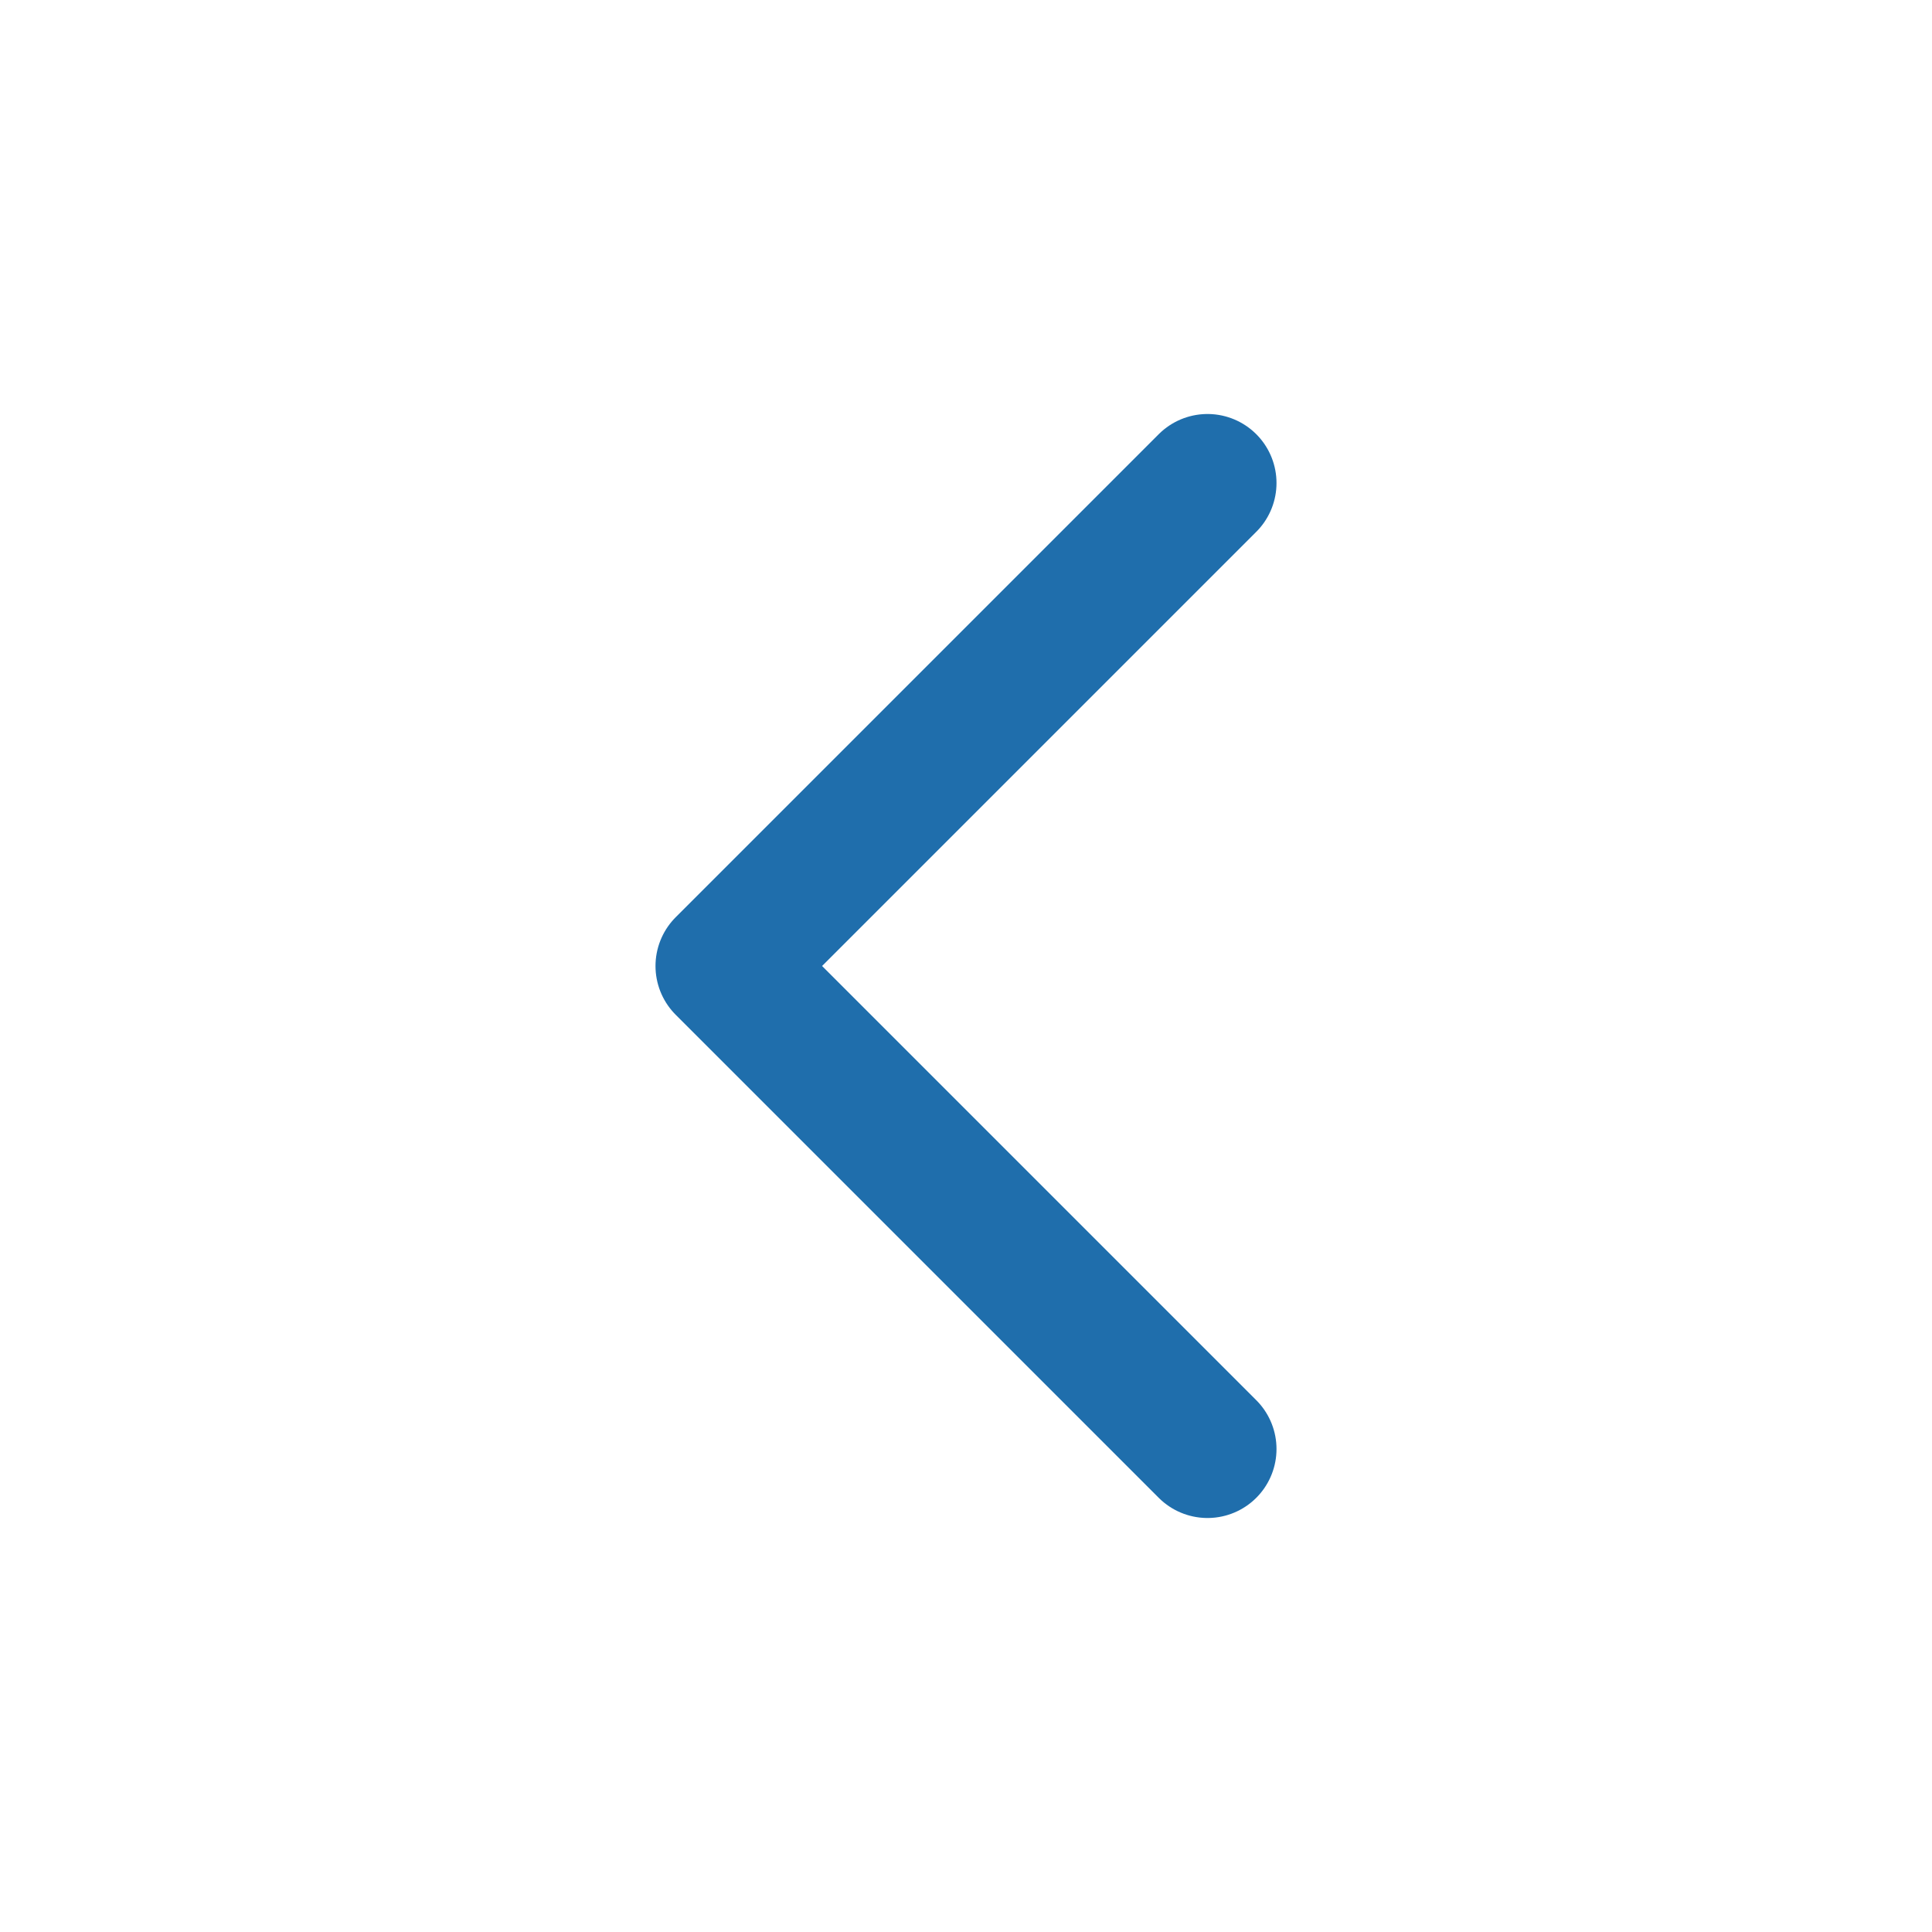
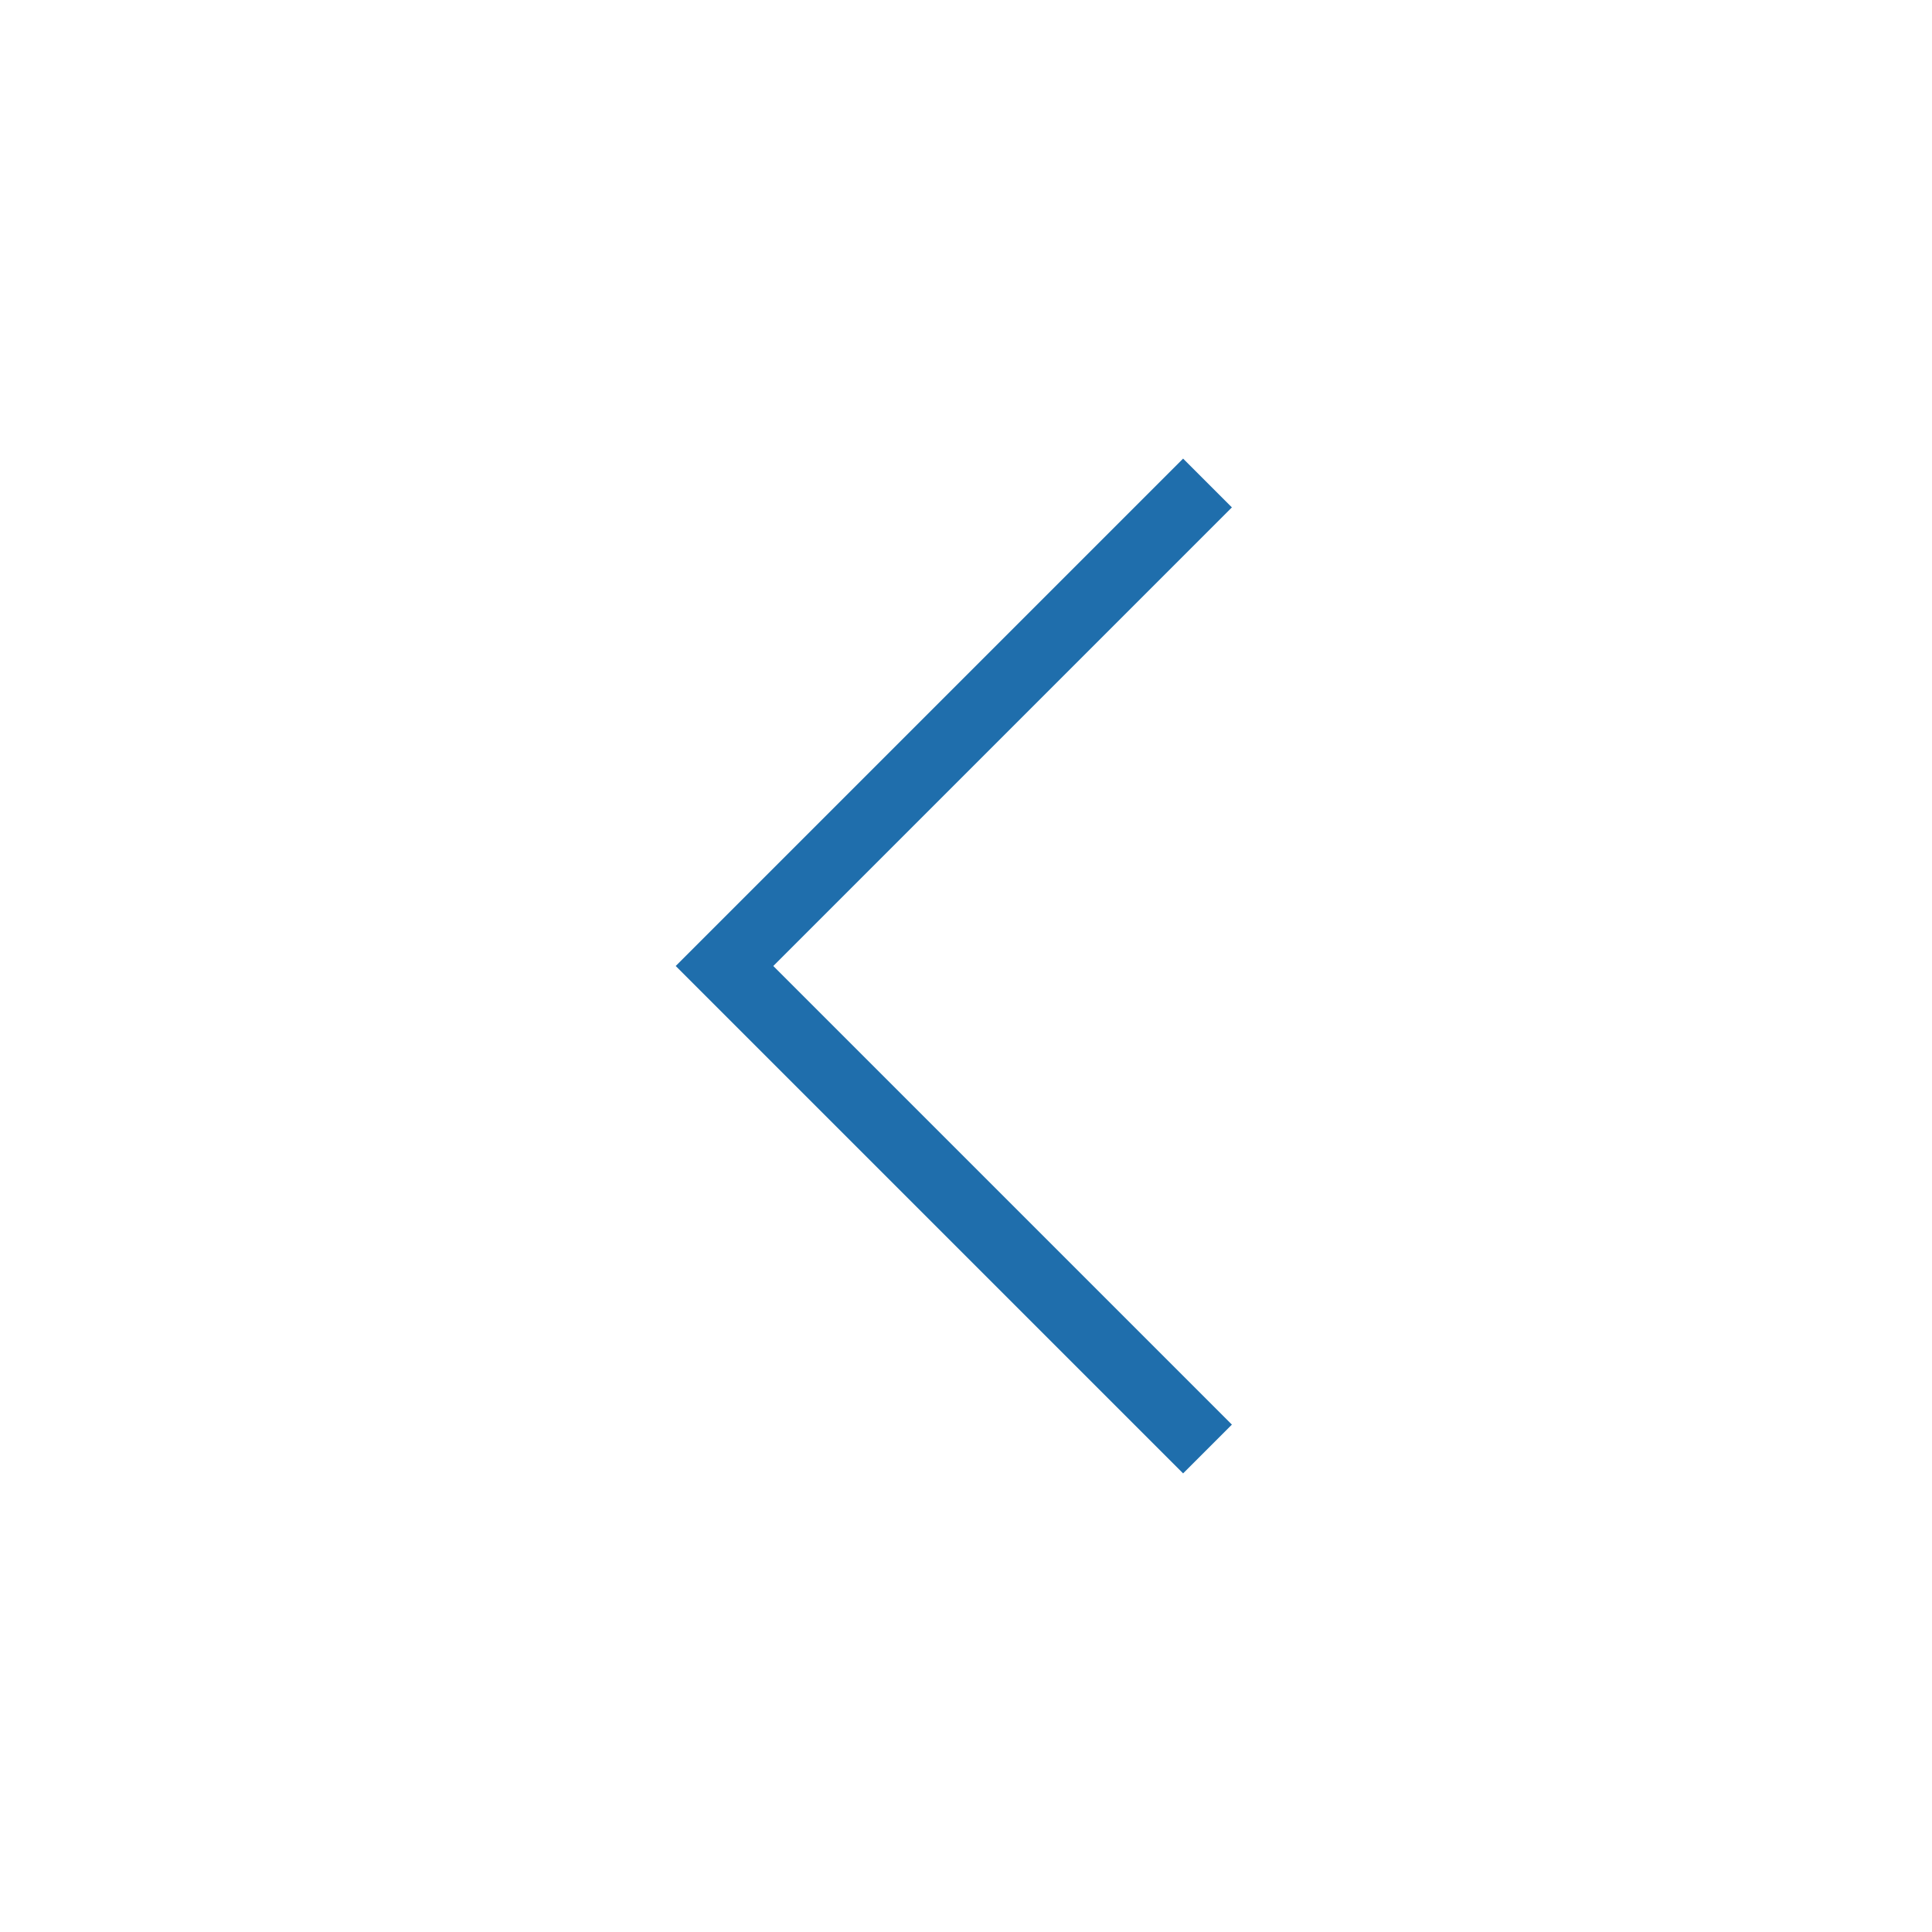
<svg xmlns="http://www.w3.org/2000/svg" width="28" height="28" viewBox="0 0 28 28" fill="none">
-   <path d="M17.5 21L10.5 14L17.5 7" stroke="#1F6EAC" stroke-width="2" stroke-linecap="round" stroke-linejoin="round" />
+   <path d="M17.5 21L10.5 14L17.5 7" stroke="#1F6EAC" strokeWidth="2" strokeLinecap="round" strokeLinejoin="round" />
</svg>
